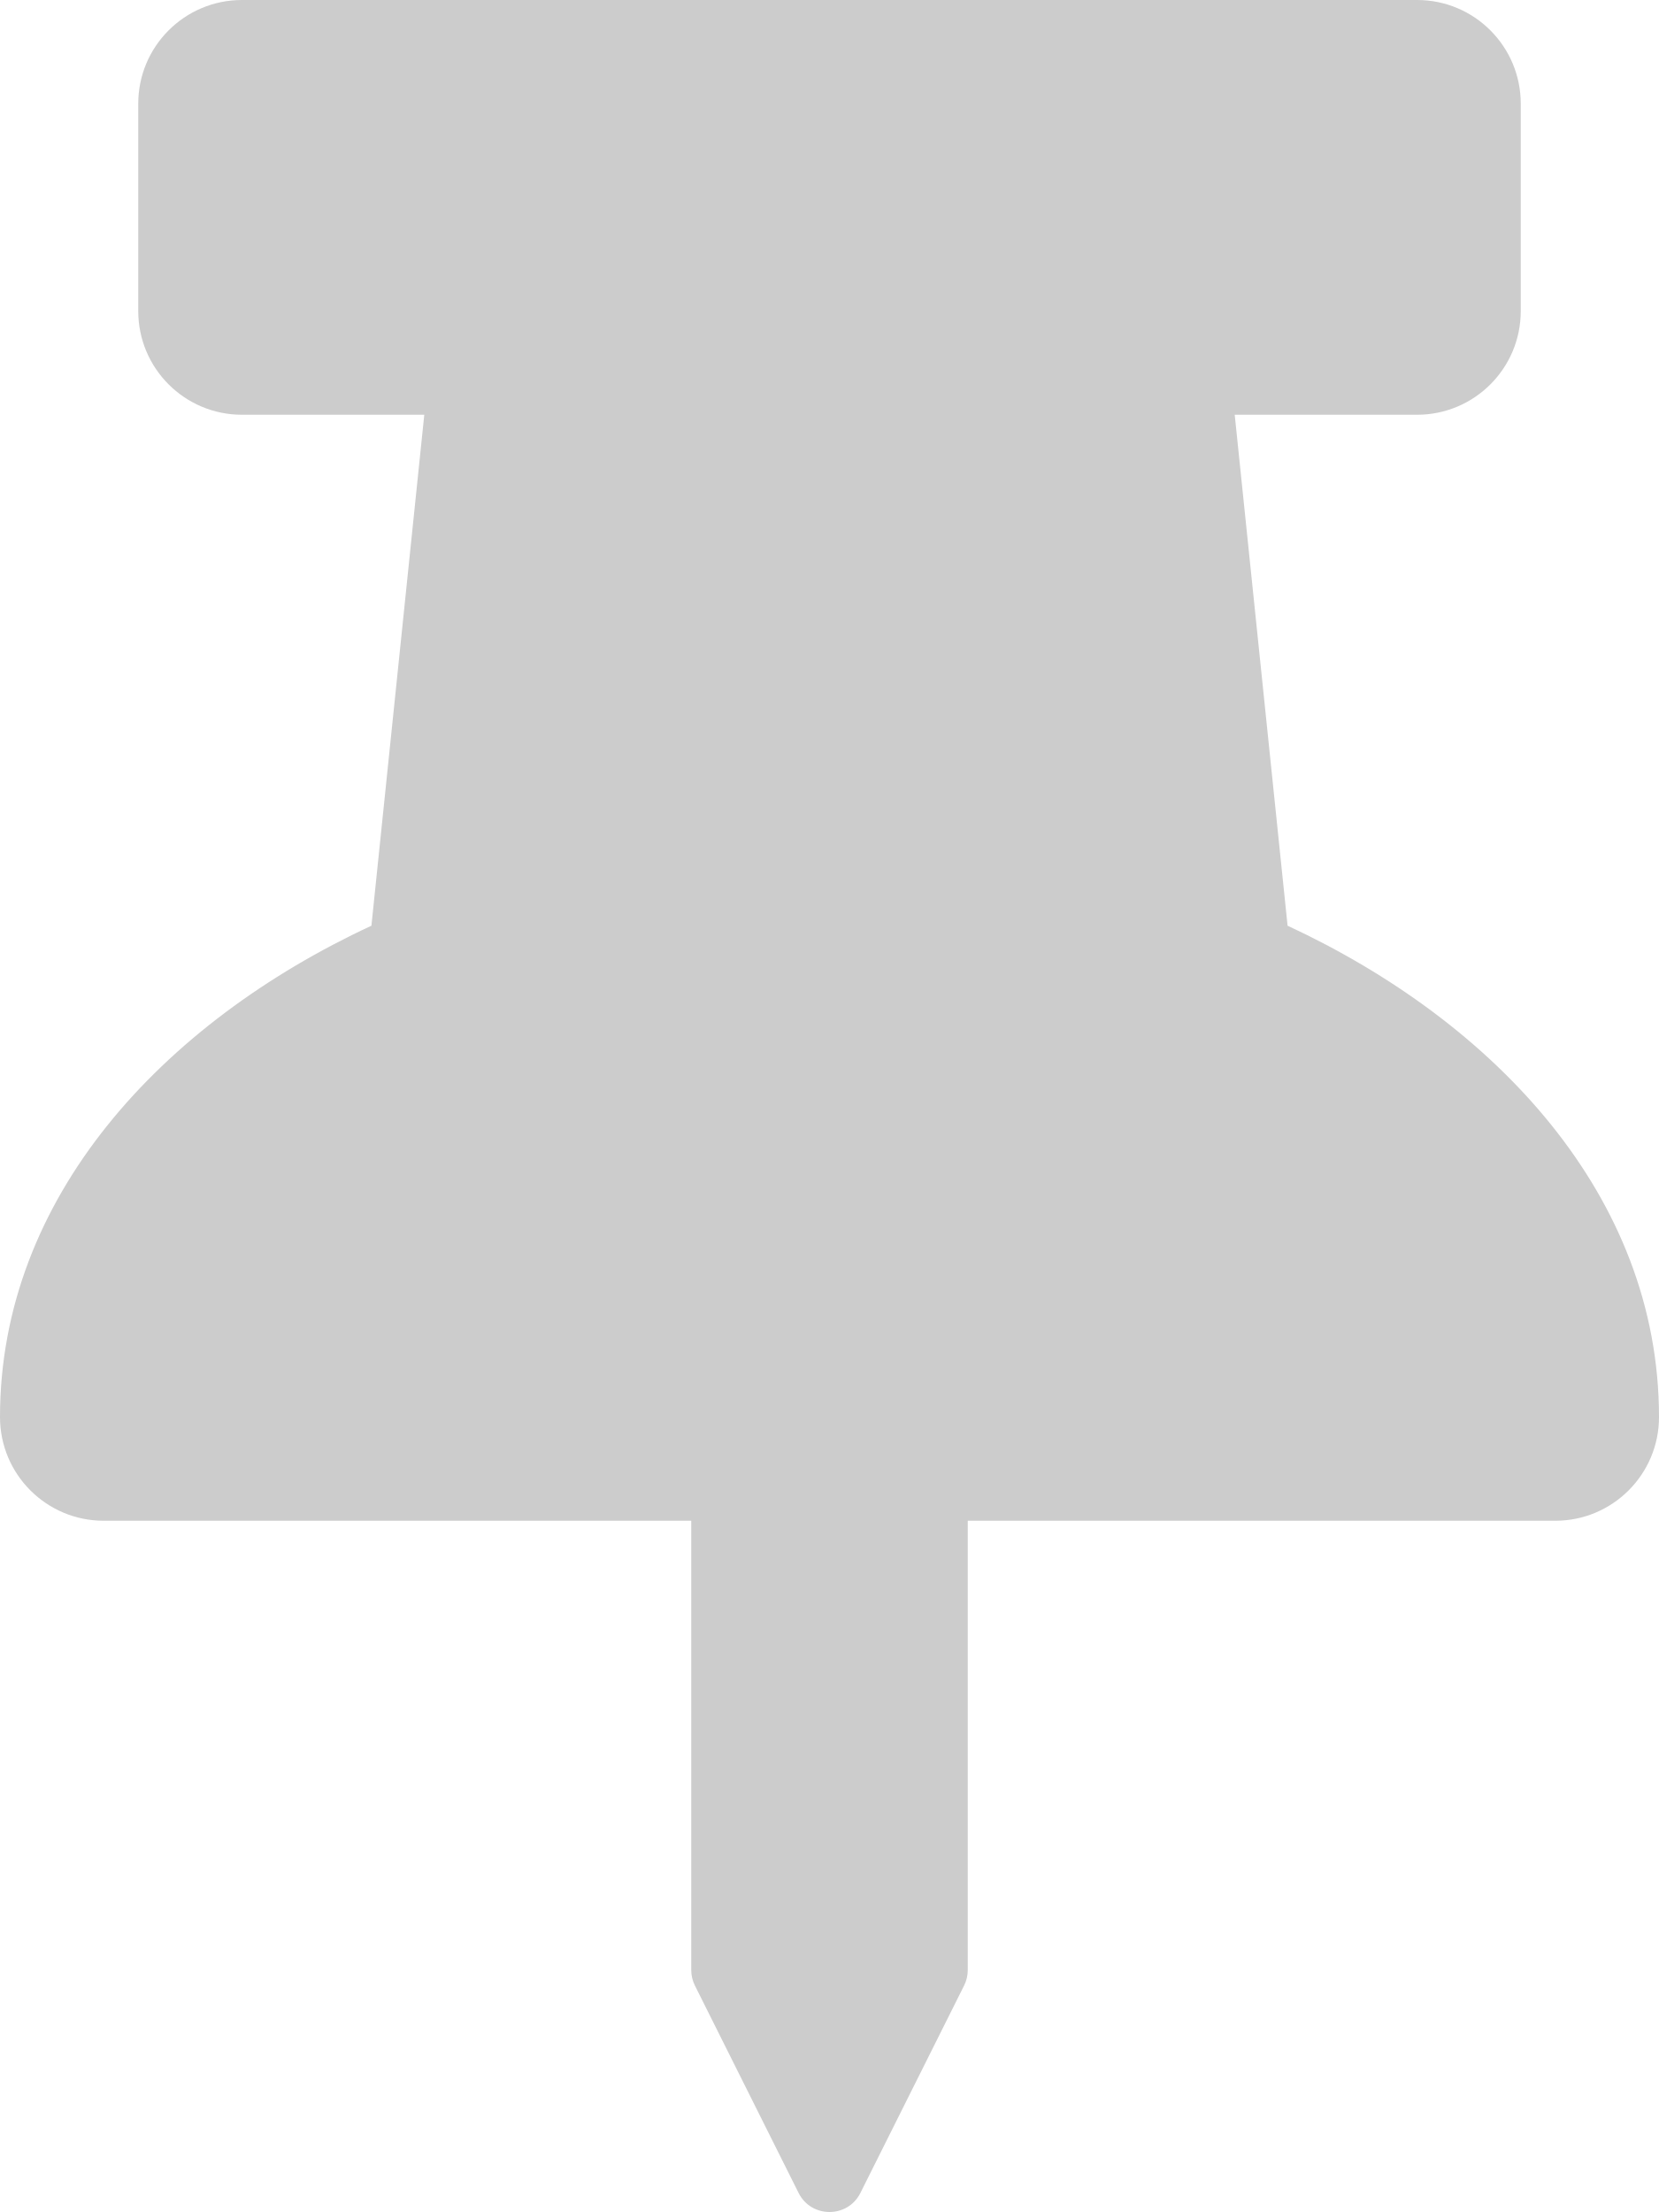
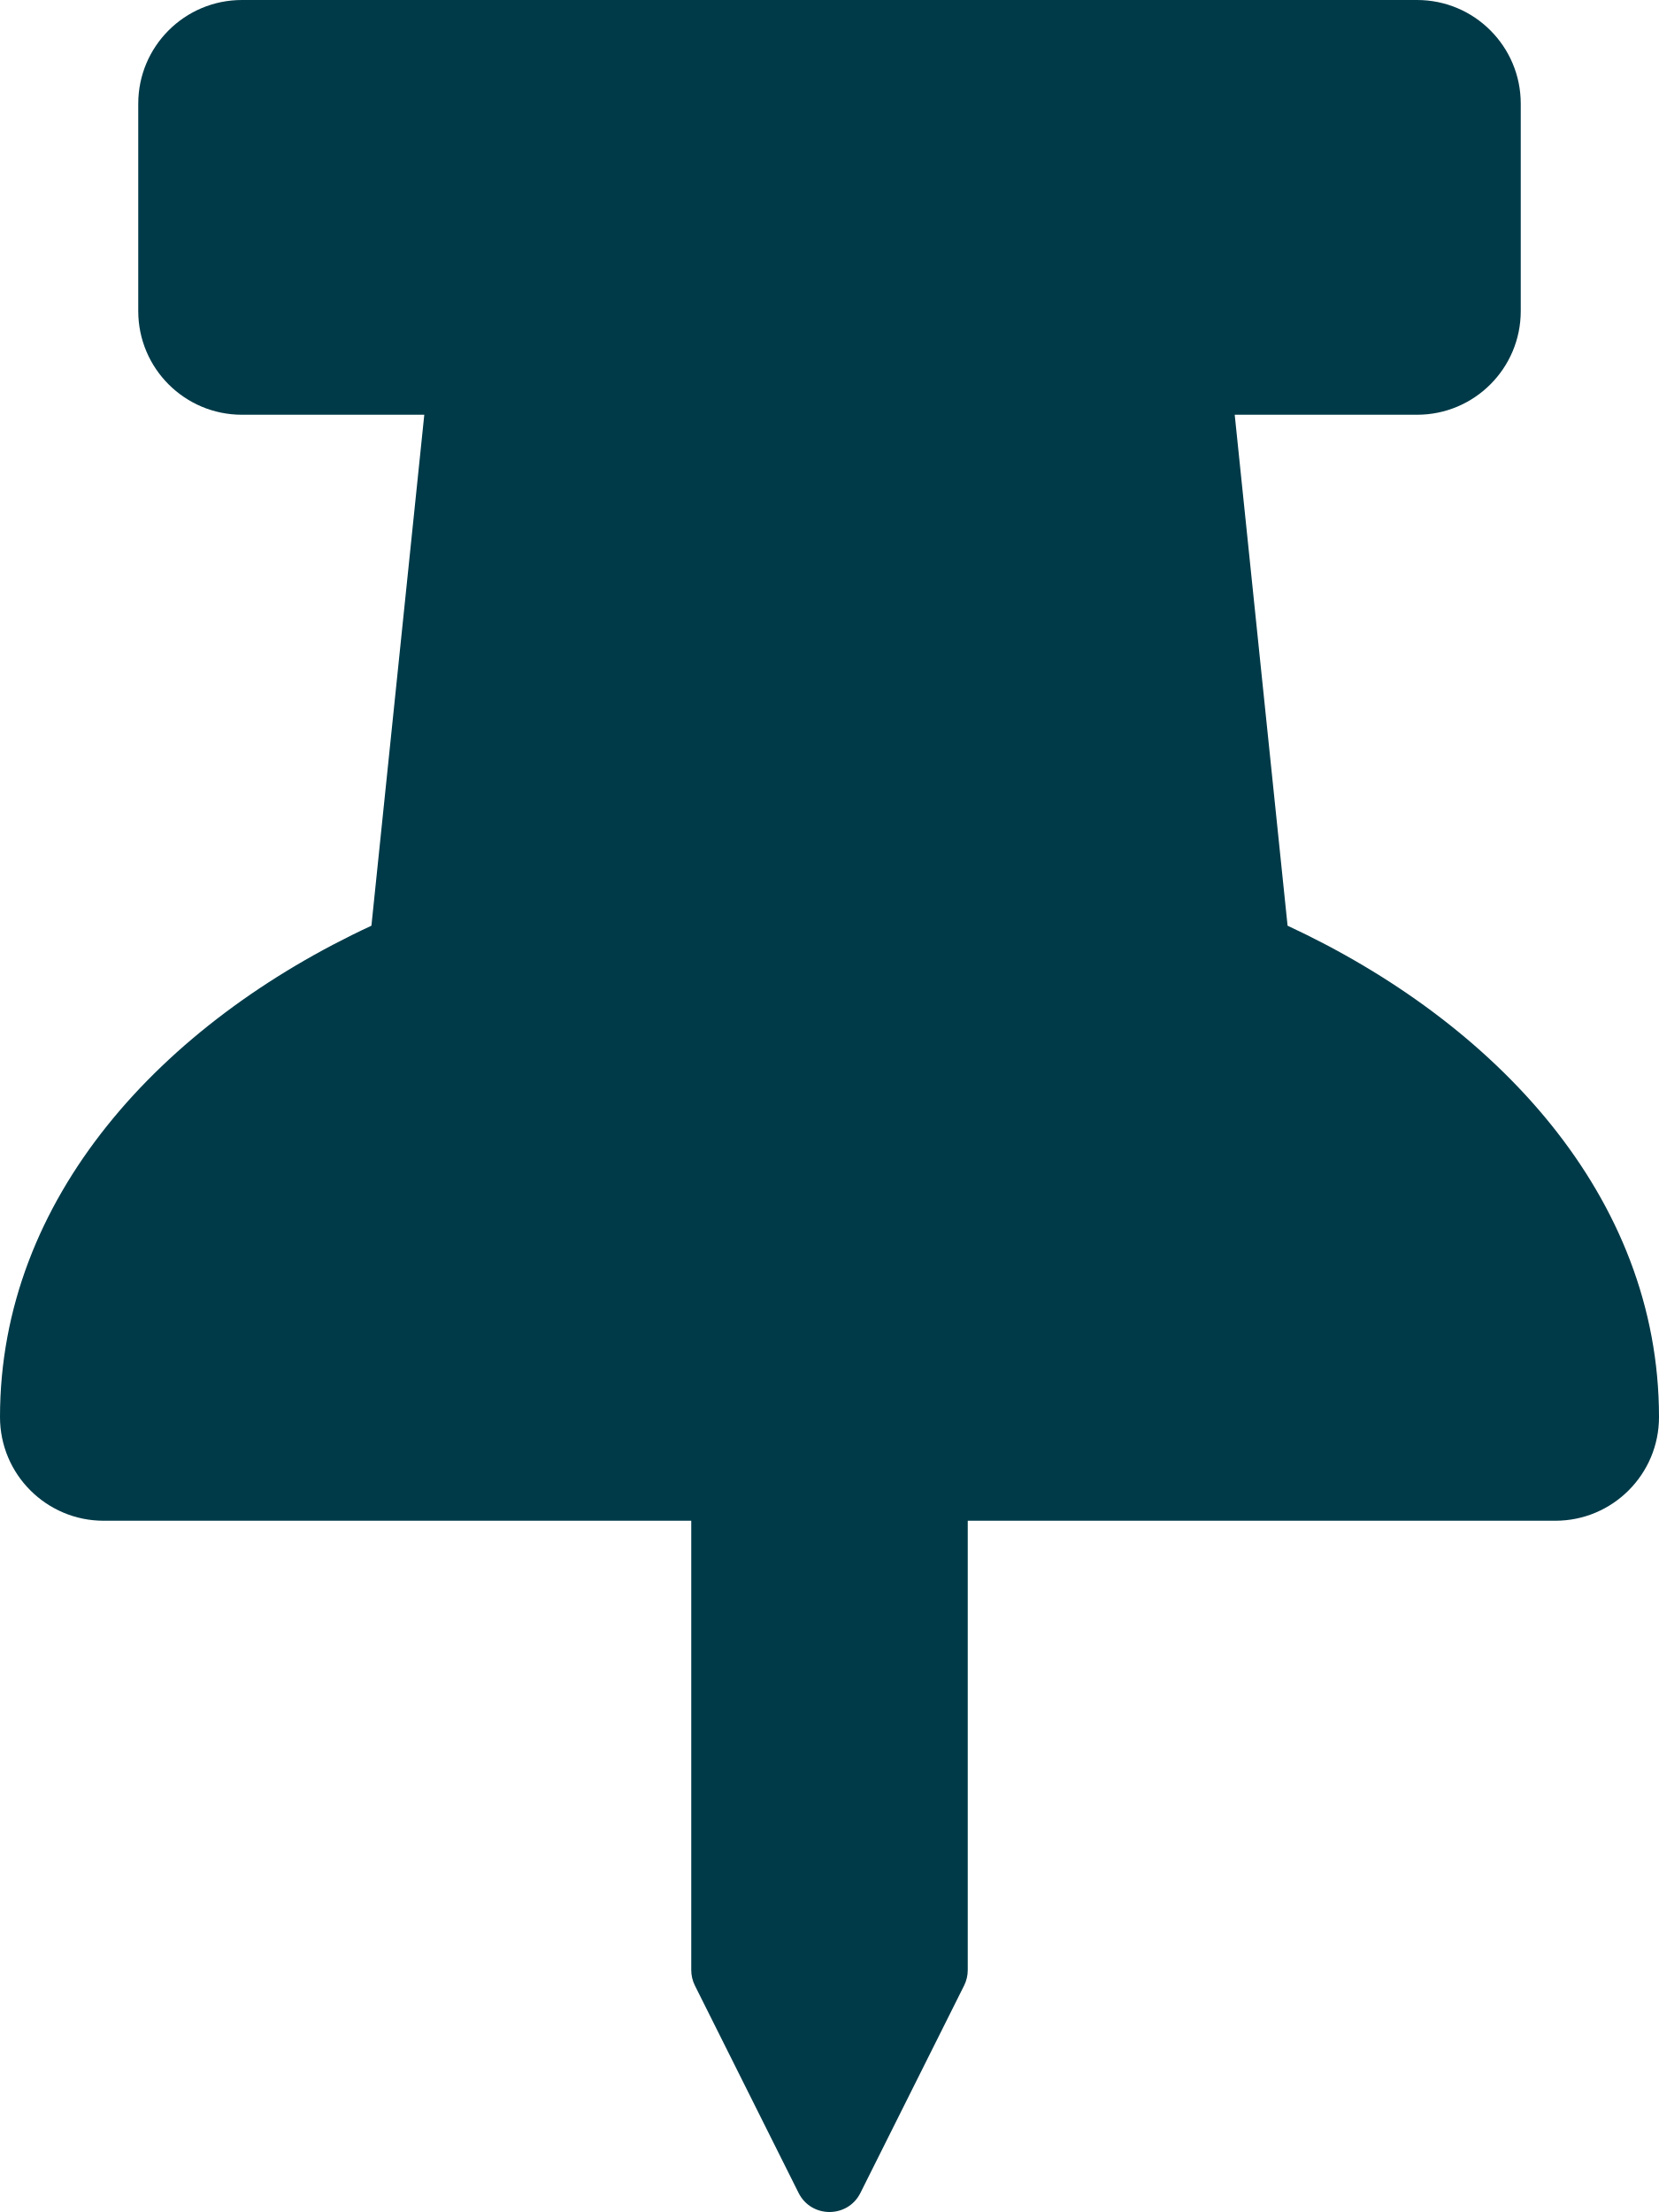
- <svg xmlns="http://www.w3.org/2000/svg" fill="#cccccc" aria-hidden="true" focusable="false" data-prefix="fas" data-icon="thumbtack" role="img" viewBox="0 0 384 512">
-   <path fill="#cccccc" d="M298.028 214.267L285.793 96H328c13.255 0 24-10.745 24-24V24c0-13.255-10.745-24-24-24H56C42.745 0 32 10.745 32 24v48c0 13.255 10.745 24 24 24h42.207L85.972 214.267C37.465 236.82 0 277.261 0 328c0 13.255 10.745 24 24 24h136v104.007c0 1.242.289 2.467.845 3.578l24 48c2.941 5.882 11.364 5.893 14.311 0l24-48a8.008 8.008 0 0 0 .845-3.578V352h136c13.255 0 24-10.745 24-24-.001-51.183-37.983-91.42-85.973-113.733z" />
+ <svg xmlns="http://www.w3.org/2000/svg" fill="#003A48" aria-hidden="true" focusable="false" data-prefix="fas" data-icon="thumbtack" role="img" viewBox="0 0 384 512">
+   <path fill="#003A48" d="M298.028 214.267L285.793 96H328c13.255 0 24-10.745 24-24V24c0-13.255-10.745-24-24-24H56C42.745 0 32 10.745 32 24v48c0 13.255 10.745 24 24 24h42.207L85.972 214.267C37.465 236.82 0 277.261 0 328c0 13.255 10.745 24 24 24h136v104.007c0 1.242.289 2.467.845 3.578l24 48c2.941 5.882 11.364 5.893 14.311 0l24-48a8.008 8.008 0 0 0 .845-3.578V352h136c13.255 0 24-10.745 24-24-.001-51.183-37.983-91.42-85.973-113.733z" />
</svg>
